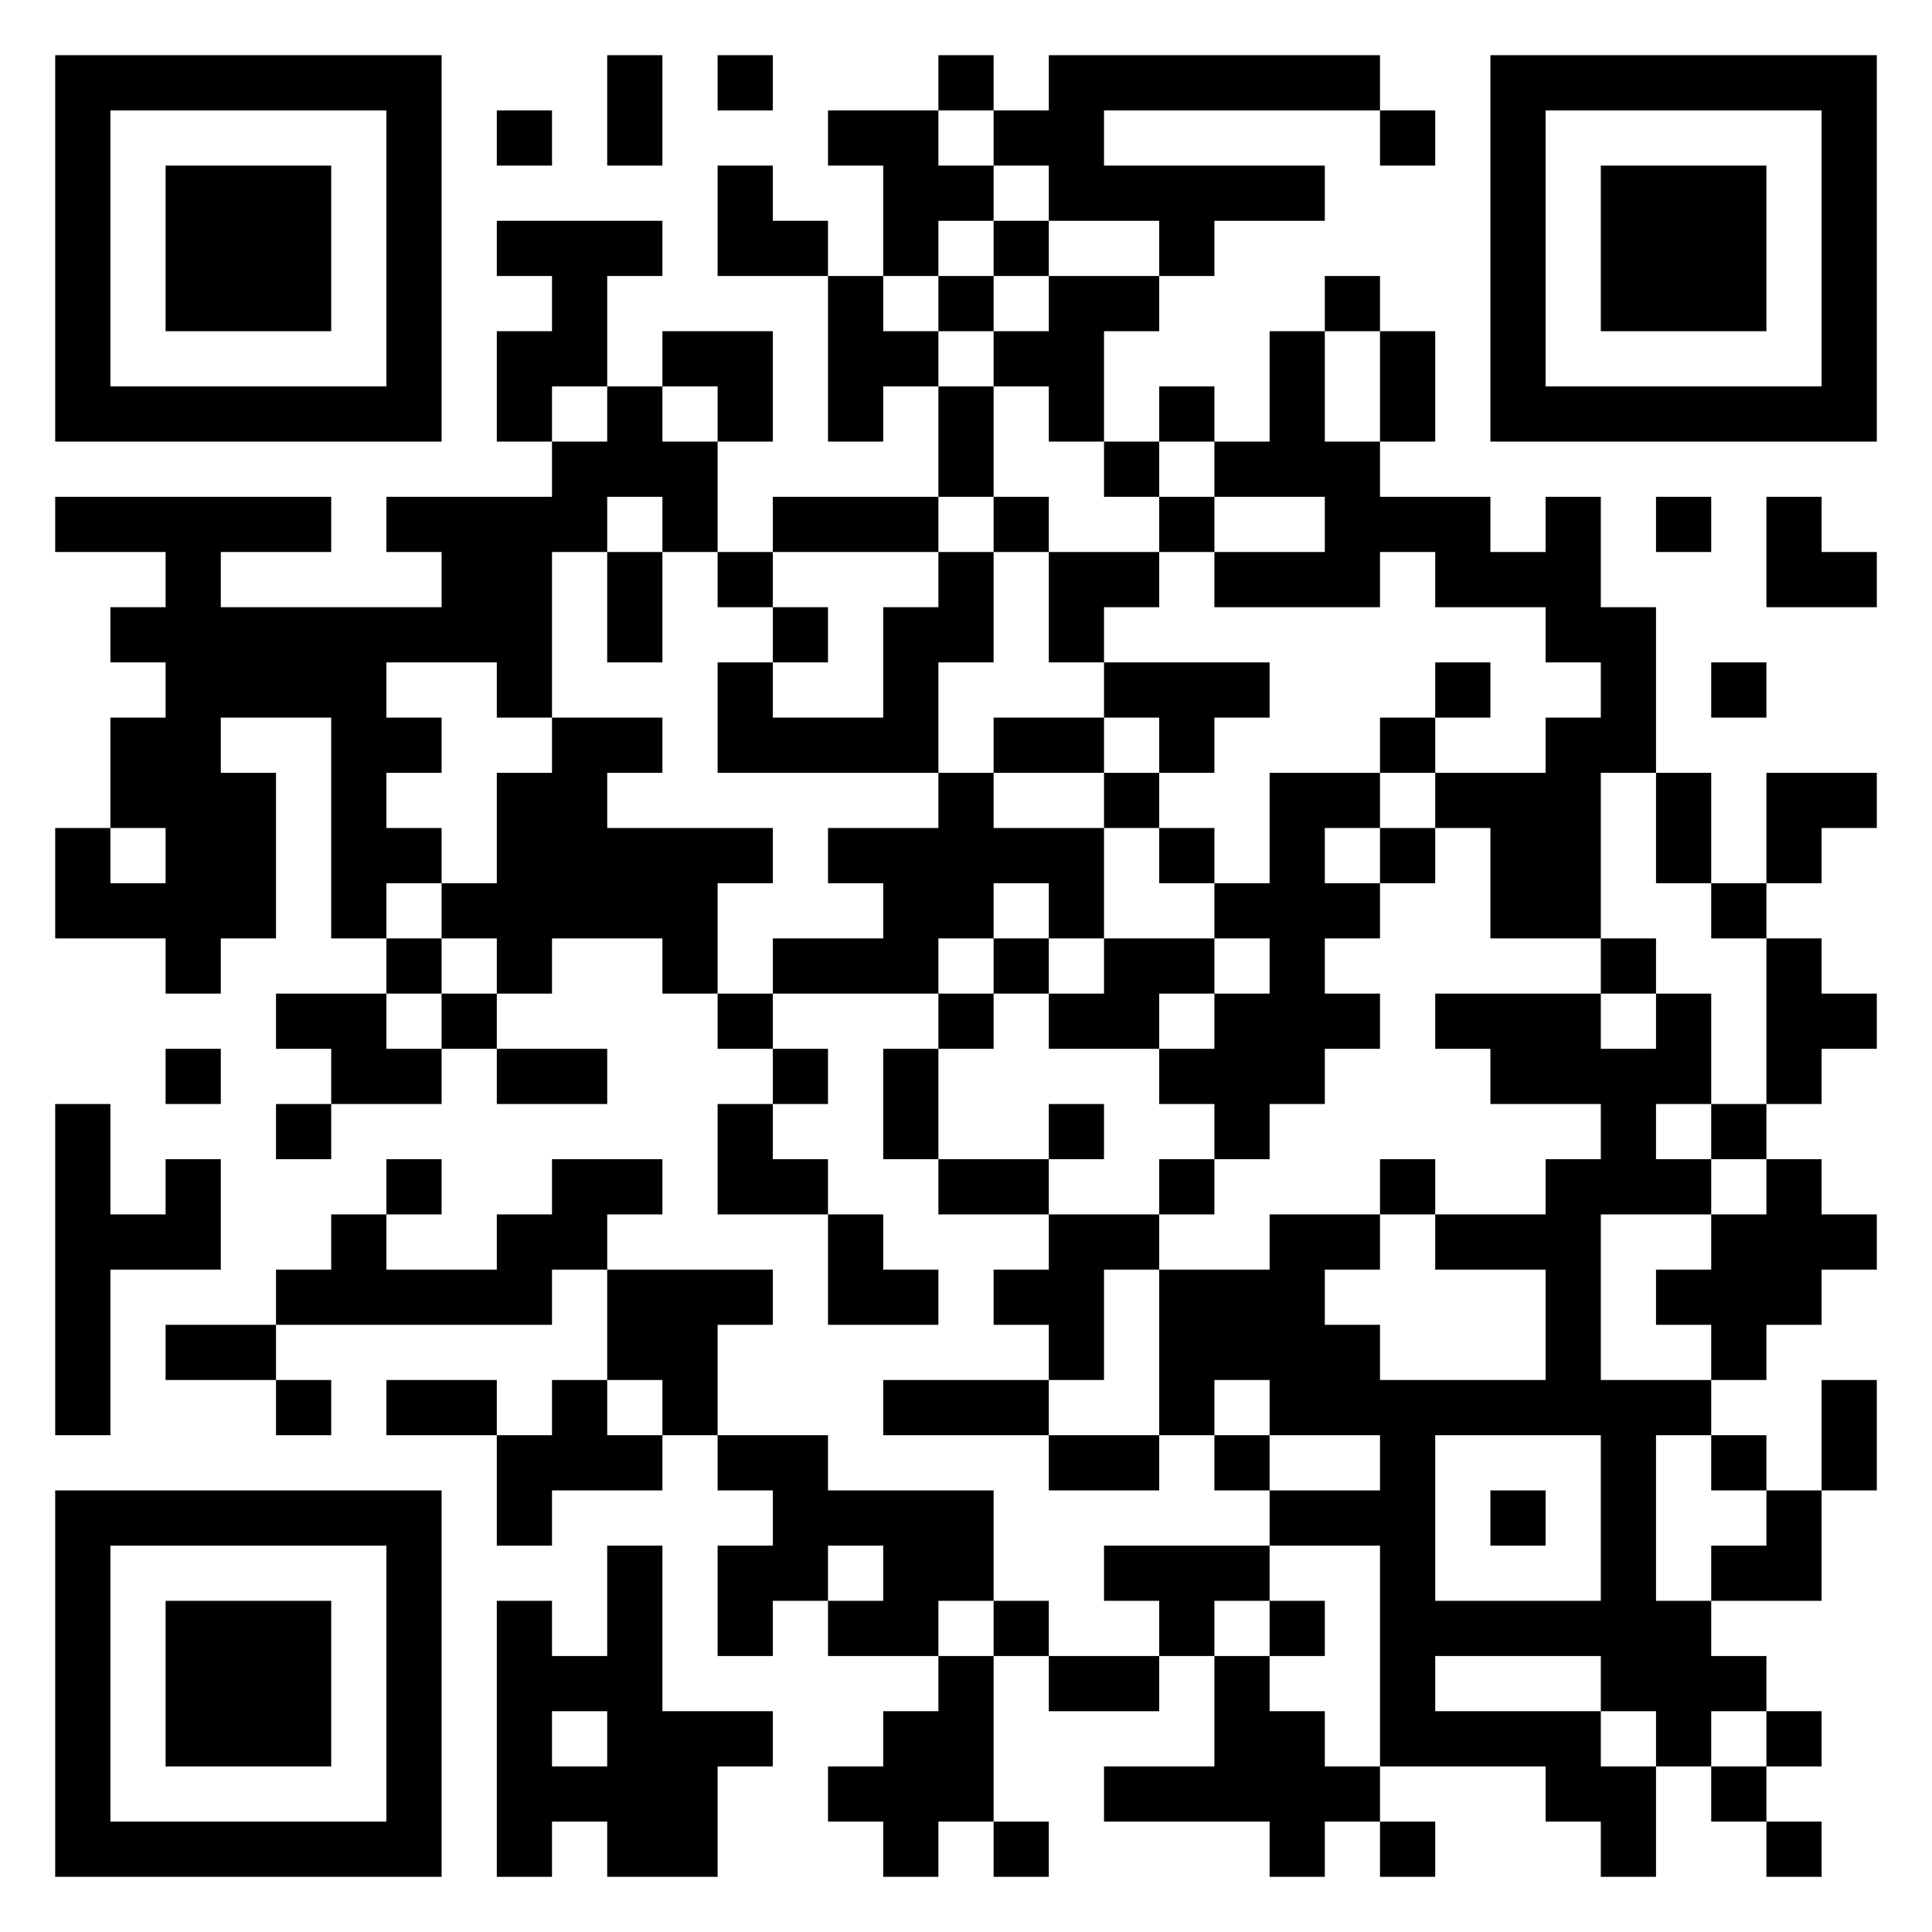
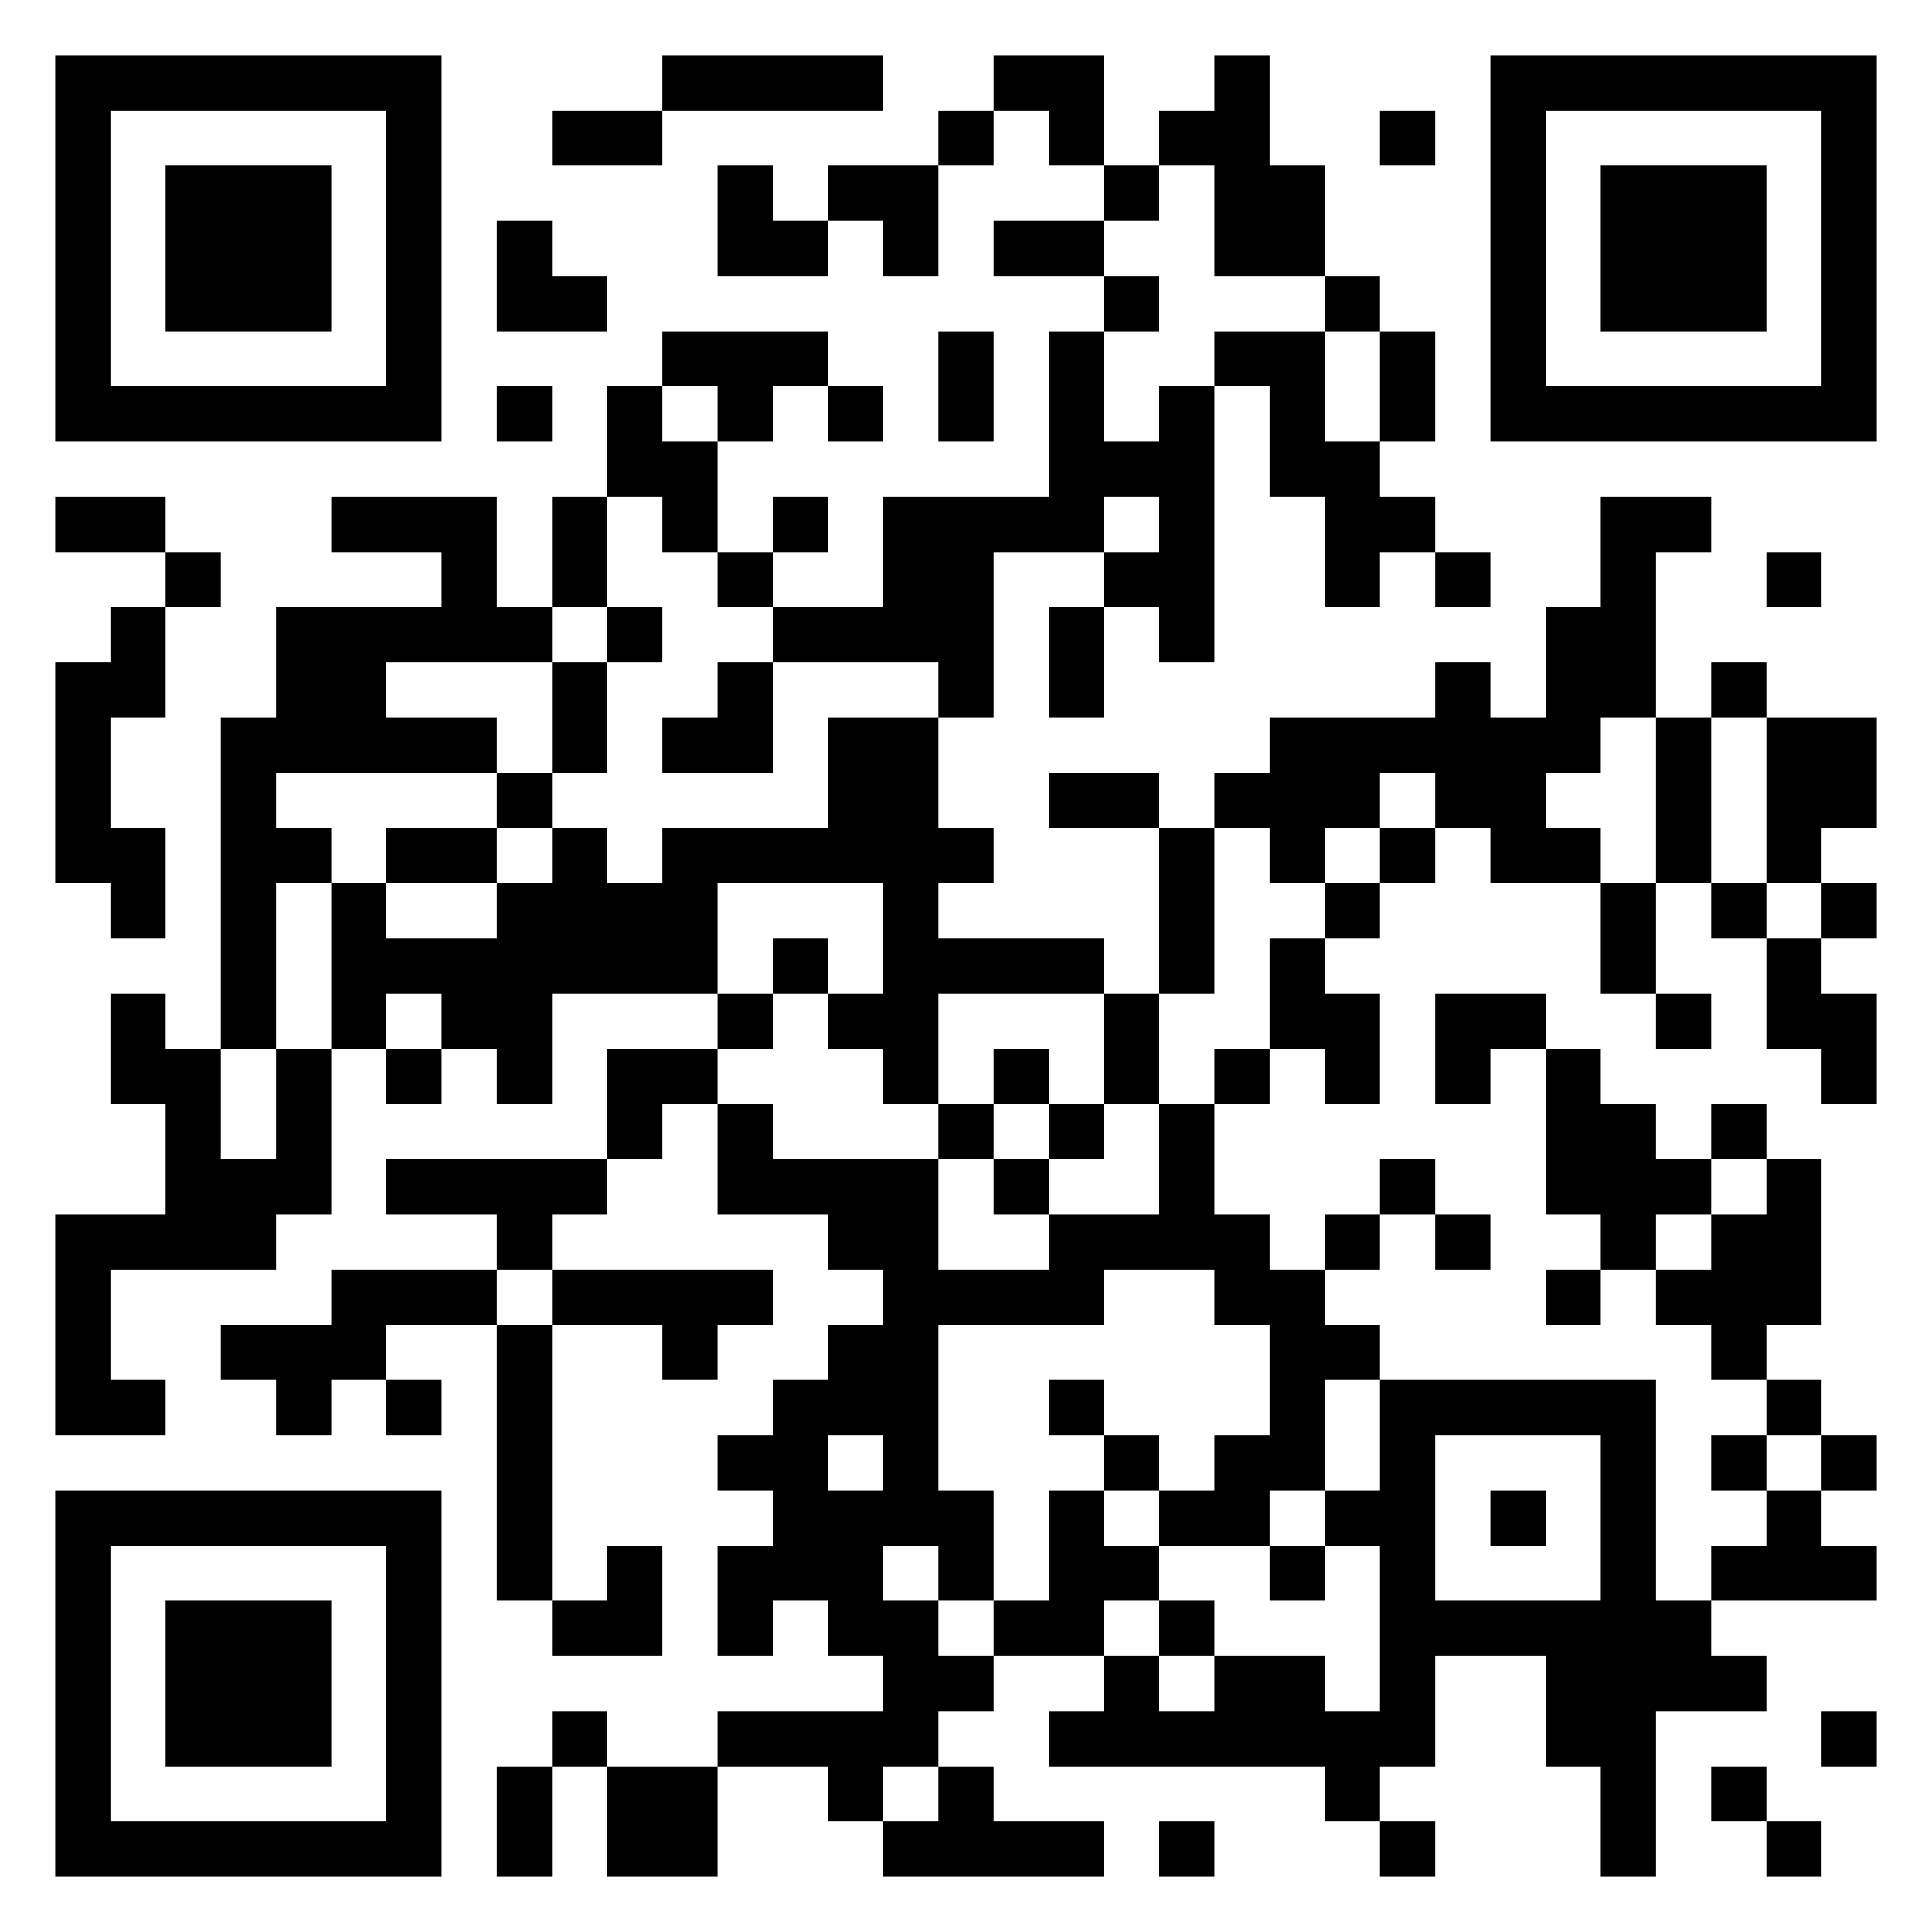
<svg xmlns="http://www.w3.org/2000/svg" version="1.1" width="600" height="600" viewBox="0 0 600 600">
  <rect x="0" y="0" width="600" height="600" fill="#ffffff" />
  <g transform="scale(17.143)">
    <g transform="translate(1,1)">
-       <path fill-rule="evenodd" d="M10 0L10 2L11 2L11 0ZM12 0L12 1L13 1L13 0ZM16 0L16 1L14 1L14 2L15 2L15 4L14 4L14 3L13 3L13 2L12 2L12 4L14 4L14 7L15 7L15 6L16 6L16 8L13 8L13 9L12 9L12 7L13 7L13 5L11 5L11 6L10 6L10 4L11 4L11 3L8 3L8 4L9 4L9 5L8 5L8 7L9 7L9 8L6 8L6 9L7 9L7 10L3 10L3 9L5 9L5 8L0 8L0 9L2 9L2 10L1 10L1 11L2 11L2 12L1 12L1 14L0 14L0 16L2 16L2 17L3 17L3 16L4 16L4 13L3 13L3 12L5 12L5 16L6 16L6 17L4 17L4 18L5 18L5 19L4 19L4 20L5 20L5 19L7 19L7 18L8 18L8 19L10 19L10 18L8 18L8 17L9 17L9 16L11 16L11 17L12 17L12 18L13 18L13 19L12 19L12 21L14 21L14 23L16 23L16 22L15 22L15 21L14 21L14 20L13 20L13 19L14 19L14 18L13 18L13 17L16 17L16 18L15 18L15 20L16 20L16 21L18 21L18 22L17 22L17 23L18 23L18 24L15 24L15 25L18 25L18 26L20 26L20 25L21 25L21 26L22 26L22 27L19 27L19 28L20 28L20 29L18 29L18 28L17 28L17 26L14 26L14 25L12 25L12 23L13 23L13 22L10 22L10 21L11 21L11 20L9 20L9 21L8 21L8 22L6 22L6 21L7 21L7 20L6 20L6 21L5 21L5 22L4 22L4 23L2 23L2 24L4 24L4 25L5 25L5 24L4 24L4 23L9 23L9 22L10 22L10 24L9 24L9 25L8 25L8 24L6 24L6 25L8 25L8 27L9 27L9 26L11 26L11 25L12 25L12 26L13 26L13 27L12 27L12 29L13 29L13 28L14 28L14 29L16 29L16 30L15 30L15 31L14 31L14 32L15 32L15 33L16 33L16 32L17 32L17 33L18 33L18 32L17 32L17 29L18 29L18 30L20 30L20 29L21 29L21 31L19 31L19 32L22 32L22 33L23 33L23 32L24 32L24 33L25 33L25 32L24 32L24 31L27 31L27 32L28 32L28 33L29 33L29 31L30 31L30 32L31 32L31 33L32 33L32 32L31 32L31 31L32 31L32 30L31 30L31 29L30 29L30 28L32 28L32 26L33 26L33 24L32 24L32 26L31 26L31 25L30 25L30 24L31 24L31 23L32 23L32 22L33 22L33 21L32 21L32 20L31 20L31 19L32 19L32 18L33 18L33 17L32 17L32 16L31 16L31 15L32 15L32 14L33 14L33 13L31 13L31 15L30 15L30 13L29 13L29 10L28 10L28 8L27 8L27 9L26 9L26 8L24 8L24 7L25 7L25 5L24 5L24 4L23 4L23 5L22 5L22 7L21 7L21 6L20 6L20 7L19 7L19 5L20 5L20 4L21 4L21 3L23 3L23 2L19 2L19 1L24 1L24 2L25 2L25 1L24 1L24 0L18 0L18 1L17 1L17 0ZM8 1L8 2L9 2L9 1ZM16 1L16 2L17 2L17 3L16 3L16 4L15 4L15 5L16 5L16 6L17 6L17 8L16 8L16 9L13 9L13 10L12 10L12 9L11 9L11 8L10 8L10 9L9 9L9 12L8 12L8 11L6 11L6 12L7 12L7 13L6 13L6 14L7 14L7 15L6 15L6 16L7 16L7 17L6 17L6 18L7 18L7 17L8 17L8 16L7 16L7 15L8 15L8 13L9 13L9 12L11 12L11 13L10 13L10 14L13 14L13 15L12 15L12 17L13 17L13 16L15 16L15 15L14 15L14 14L16 14L16 13L17 13L17 14L19 14L19 16L18 16L18 15L17 15L17 16L16 16L16 17L17 17L17 18L16 18L16 20L18 20L18 21L20 21L20 22L19 22L19 24L18 24L18 25L20 25L20 22L22 22L22 21L24 21L24 22L23 22L23 23L24 23L24 24L27 24L27 22L25 22L25 21L27 21L27 20L28 20L28 19L26 19L26 18L25 18L25 17L28 17L28 18L29 18L29 17L30 17L30 19L29 19L29 20L30 20L30 21L28 21L28 24L30 24L30 23L29 23L29 22L30 22L30 21L31 21L31 20L30 20L30 19L31 19L31 16L30 16L30 15L29 15L29 13L28 13L28 16L26 16L26 14L25 14L25 13L27 13L27 12L28 12L28 11L27 11L27 10L25 10L25 9L24 9L24 10L21 10L21 9L23 9L23 8L21 8L21 7L20 7L20 8L19 8L19 7L18 7L18 6L17 6L17 5L18 5L18 4L20 4L20 3L18 3L18 2L17 2L17 1ZM17 3L17 4L16 4L16 5L17 5L17 4L18 4L18 3ZM23 5L23 7L24 7L24 5ZM9 6L9 7L10 7L10 6ZM11 6L11 7L12 7L12 6ZM17 8L17 9L16 9L16 10L15 10L15 12L13 12L13 11L14 11L14 10L13 10L13 11L12 11L12 13L16 13L16 11L17 11L17 9L18 9L18 11L19 11L19 12L17 12L17 13L19 13L19 14L20 14L20 15L21 15L21 16L19 16L19 17L18 17L18 16L17 16L17 17L18 17L18 18L20 18L20 19L21 19L21 20L20 20L20 21L21 21L21 20L22 20L22 19L23 19L23 18L24 18L24 17L23 17L23 16L24 16L24 15L25 15L25 14L24 14L24 13L25 13L25 12L26 12L26 11L25 11L25 12L24 12L24 13L22 13L22 15L21 15L21 14L20 14L20 13L21 13L21 12L22 12L22 11L19 11L19 10L20 10L20 9L21 9L21 8L20 8L20 9L18 9L18 8ZM29 8L29 9L30 9L30 8ZM31 8L31 10L33 10L33 9L32 9L32 8ZM10 9L10 11L11 11L11 9ZM30 11L30 12L31 12L31 11ZM19 12L19 13L20 13L20 12ZM1 14L1 15L2 15L2 14ZM23 14L23 15L24 15L24 14ZM21 16L21 17L20 17L20 18L21 18L21 17L22 17L22 16ZM28 16L28 17L29 17L29 16ZM2 18L2 19L3 19L3 18ZM0 19L0 25L1 25L1 22L3 22L3 20L2 20L2 21L1 21L1 19ZM18 19L18 20L19 20L19 19ZM24 20L24 21L25 21L25 20ZM10 24L10 25L11 25L11 24ZM21 24L21 25L22 25L22 26L24 26L24 25L22 25L22 24ZM25 25L25 28L28 28L28 25ZM29 25L29 28L30 28L30 27L31 27L31 26L30 26L30 25ZM26 26L26 27L27 27L27 26ZM10 27L10 29L9 29L9 28L8 28L8 33L9 33L9 32L10 32L10 33L12 33L12 31L13 31L13 30L11 30L11 27ZM14 27L14 28L15 28L15 27ZM22 27L22 28L21 28L21 29L22 29L22 30L23 30L23 31L24 31L24 27ZM16 28L16 29L17 29L17 28ZM22 28L22 29L23 29L23 28ZM25 29L25 30L28 30L28 31L29 31L29 30L28 30L28 29ZM9 30L9 31L10 31L10 30ZM30 30L30 31L31 31L31 30ZM0 0L0 7L7 7L7 0ZM1 1L1 6L6 6L6 1ZM2 2L2 5L5 5L5 2ZM26 0L26 7L33 7L33 0ZM27 1L27 6L32 6L32 1ZM28 2L28 5L31 5L31 2ZM0 26L0 33L7 33L7 26ZM1 27L1 32L6 32L6 27ZM2 28L2 31L5 31L5 28Z" fill="#000000" />
+       <path fill-rule="evenodd" d="M11 0L11 1L9 1L9 2L11 2L11 1L15 1L15 0ZM17 0L17 1L16 1L16 2L14 2L14 3L13 3L13 2L12 2L12 4L14 4L14 3L15 3L15 4L16 4L16 2L17 2L17 1L18 1L18 2L19 2L19 3L17 3L17 4L19 4L19 5L18 5L18 8L15 8L15 10L13 10L13 9L14 9L14 8L13 8L13 9L12 9L12 7L13 7L13 6L14 6L14 7L15 7L15 6L14 6L14 5L11 5L11 6L10 6L10 8L9 8L9 10L8 10L8 8L5 8L5 9L7 9L7 10L4 10L4 12L3 12L3 18L2 18L2 17L1 17L1 19L2 19L2 21L0 21L0 25L2 25L2 24L1 24L1 22L4 22L4 21L5 21L5 18L6 18L6 19L7 19L7 18L8 18L8 19L9 19L9 17L12 17L12 18L10 18L10 20L6 20L6 21L8 21L8 22L5 22L5 23L3 23L3 24L4 24L4 25L5 25L5 24L6 24L6 25L7 25L7 24L6 24L6 23L8 23L8 28L9 28L9 29L11 29L11 27L10 27L10 28L9 28L9 23L11 23L11 24L12 24L12 23L13 23L13 22L9 22L9 21L10 21L10 20L11 20L11 19L12 19L12 21L14 21L14 22L15 22L15 23L14 23L14 24L13 24L13 25L12 25L12 26L13 26L13 27L12 27L12 29L13 29L13 28L14 28L14 29L15 29L15 30L12 30L12 31L10 31L10 30L9 30L9 31L8 31L8 33L9 33L9 31L10 31L10 33L12 33L12 31L14 31L14 32L15 32L15 33L19 33L19 32L17 32L17 31L16 31L16 30L17 30L17 29L19 29L19 30L18 30L18 31L23 31L23 32L24 32L24 33L25 33L25 32L24 32L24 31L25 31L25 29L27 29L27 31L28 31L28 33L29 33L29 30L31 30L31 29L30 29L30 28L33 28L33 27L32 27L32 26L33 26L33 25L32 25L32 24L31 24L31 23L32 23L32 20L31 20L31 19L30 19L30 20L29 20L29 19L28 19L28 18L27 18L27 17L25 17L25 19L26 19L26 18L27 18L27 21L28 21L28 22L27 22L27 23L28 23L28 22L29 22L29 23L30 23L30 24L31 24L31 25L30 25L30 26L31 26L31 27L30 27L30 28L29 28L29 24L24 24L24 23L23 23L23 22L24 22L24 21L25 21L25 22L26 22L26 21L25 21L25 20L24 20L24 21L23 21L23 22L22 22L22 21L21 21L21 19L22 19L22 18L23 18L23 19L24 19L24 17L23 17L23 16L24 16L24 15L25 15L25 14L26 14L26 15L28 15L28 17L29 17L29 18L30 18L30 17L29 17L29 15L30 15L30 16L31 16L31 18L32 18L32 19L33 19L33 17L32 17L32 16L33 16L33 15L32 15L32 14L33 14L33 12L31 12L31 11L30 11L30 12L29 12L29 9L30 9L30 8L28 8L28 10L27 10L27 12L26 12L26 11L25 11L25 12L22 12L22 13L21 13L21 14L20 14L20 13L18 13L18 14L20 14L20 17L19 17L19 16L16 16L16 15L17 15L17 14L16 14L16 12L17 12L17 9L19 9L19 10L18 10L18 12L19 12L19 10L20 10L20 11L21 11L21 6L22 6L22 8L23 8L23 10L24 10L24 9L25 9L25 10L26 10L26 9L25 9L25 8L24 8L24 7L25 7L25 5L24 5L24 4L23 4L23 2L22 2L22 0L21 0L21 1L20 1L20 2L19 2L19 0ZM24 1L24 2L25 2L25 1ZM20 2L20 3L19 3L19 4L20 4L20 5L19 5L19 7L20 7L20 6L21 6L21 5L23 5L23 7L24 7L24 5L23 5L23 4L21 4L21 2ZM8 3L8 5L10 5L10 4L9 4L9 3ZM16 5L16 7L17 7L17 5ZM8 6L8 7L9 7L9 6ZM11 6L11 7L12 7L12 6ZM0 8L0 9L2 9L2 10L1 10L1 11L0 11L0 15L1 15L1 16L2 16L2 14L1 14L1 12L2 12L2 10L3 10L3 9L2 9L2 8ZM10 8L10 10L9 10L9 11L6 11L6 12L8 12L8 13L4 13L4 14L5 14L5 15L4 15L4 18L3 18L3 20L4 20L4 18L5 18L5 15L6 15L6 16L8 16L8 15L9 15L9 14L10 14L10 15L11 15L11 14L14 14L14 12L16 12L16 11L13 11L13 10L12 10L12 9L11 9L11 8ZM19 8L19 9L20 9L20 8ZM31 9L31 10L32 10L32 9ZM10 10L10 11L9 11L9 13L8 13L8 14L6 14L6 15L8 15L8 14L9 14L9 13L10 13L10 11L11 11L11 10ZM12 11L12 12L11 12L11 13L13 13L13 11ZM28 12L28 13L27 13L27 14L28 14L28 15L29 15L29 12ZM30 12L30 15L31 15L31 16L32 16L32 15L31 15L31 12ZM24 13L24 14L23 14L23 15L22 15L22 14L21 14L21 17L20 17L20 19L19 19L19 17L16 17L16 19L15 19L15 18L14 18L14 17L15 17L15 15L12 15L12 17L13 17L13 18L12 18L12 19L13 19L13 20L16 20L16 22L18 22L18 21L20 21L20 19L21 19L21 18L22 18L22 16L23 16L23 15L24 15L24 14L25 14L25 13ZM13 16L13 17L14 17L14 16ZM6 17L6 18L7 18L7 17ZM17 18L17 19L16 19L16 20L17 20L17 21L18 21L18 20L19 20L19 19L18 19L18 18ZM17 19L17 20L18 20L18 19ZM30 20L30 21L29 21L29 22L30 22L30 21L31 21L31 20ZM8 22L8 23L9 23L9 22ZM19 22L19 23L16 23L16 26L17 26L17 28L16 28L16 27L15 27L15 28L16 28L16 29L17 29L17 28L18 28L18 26L19 26L19 27L20 27L20 28L19 28L19 29L20 29L20 30L21 30L21 29L23 29L23 30L24 30L24 27L23 27L23 26L24 26L24 24L23 24L23 26L22 26L22 27L20 27L20 26L21 26L21 25L22 25L22 23L21 23L21 22ZM18 24L18 25L19 25L19 26L20 26L20 25L19 25L19 24ZM14 25L14 26L15 26L15 25ZM25 25L25 28L28 28L28 25ZM31 25L31 26L32 26L32 25ZM26 26L26 27L27 27L27 26ZM22 27L22 28L23 28L23 27ZM20 28L20 29L21 29L21 28ZM32 30L32 31L33 31L33 30ZM15 31L15 32L16 32L16 31ZM30 31L30 32L31 32L31 33L32 33L32 32L31 32L31 31ZM20 32L20 33L21 33L21 32ZM0 0L0 7L7 7L7 0ZM1 1L1 6L6 6L6 1ZM2 2L2 5L5 5L5 2ZM26 0L26 7L33 7L33 0ZM27 1L27 6L32 6L32 1ZM28 2L28 5L31 5L31 2ZM0 26L0 33L7 33L7 26ZM1 27L1 32L6 32L6 27ZM2 28L2 31L5 31L5 28Z" fill="#000000" />
    </g>
  </g>
</svg>
